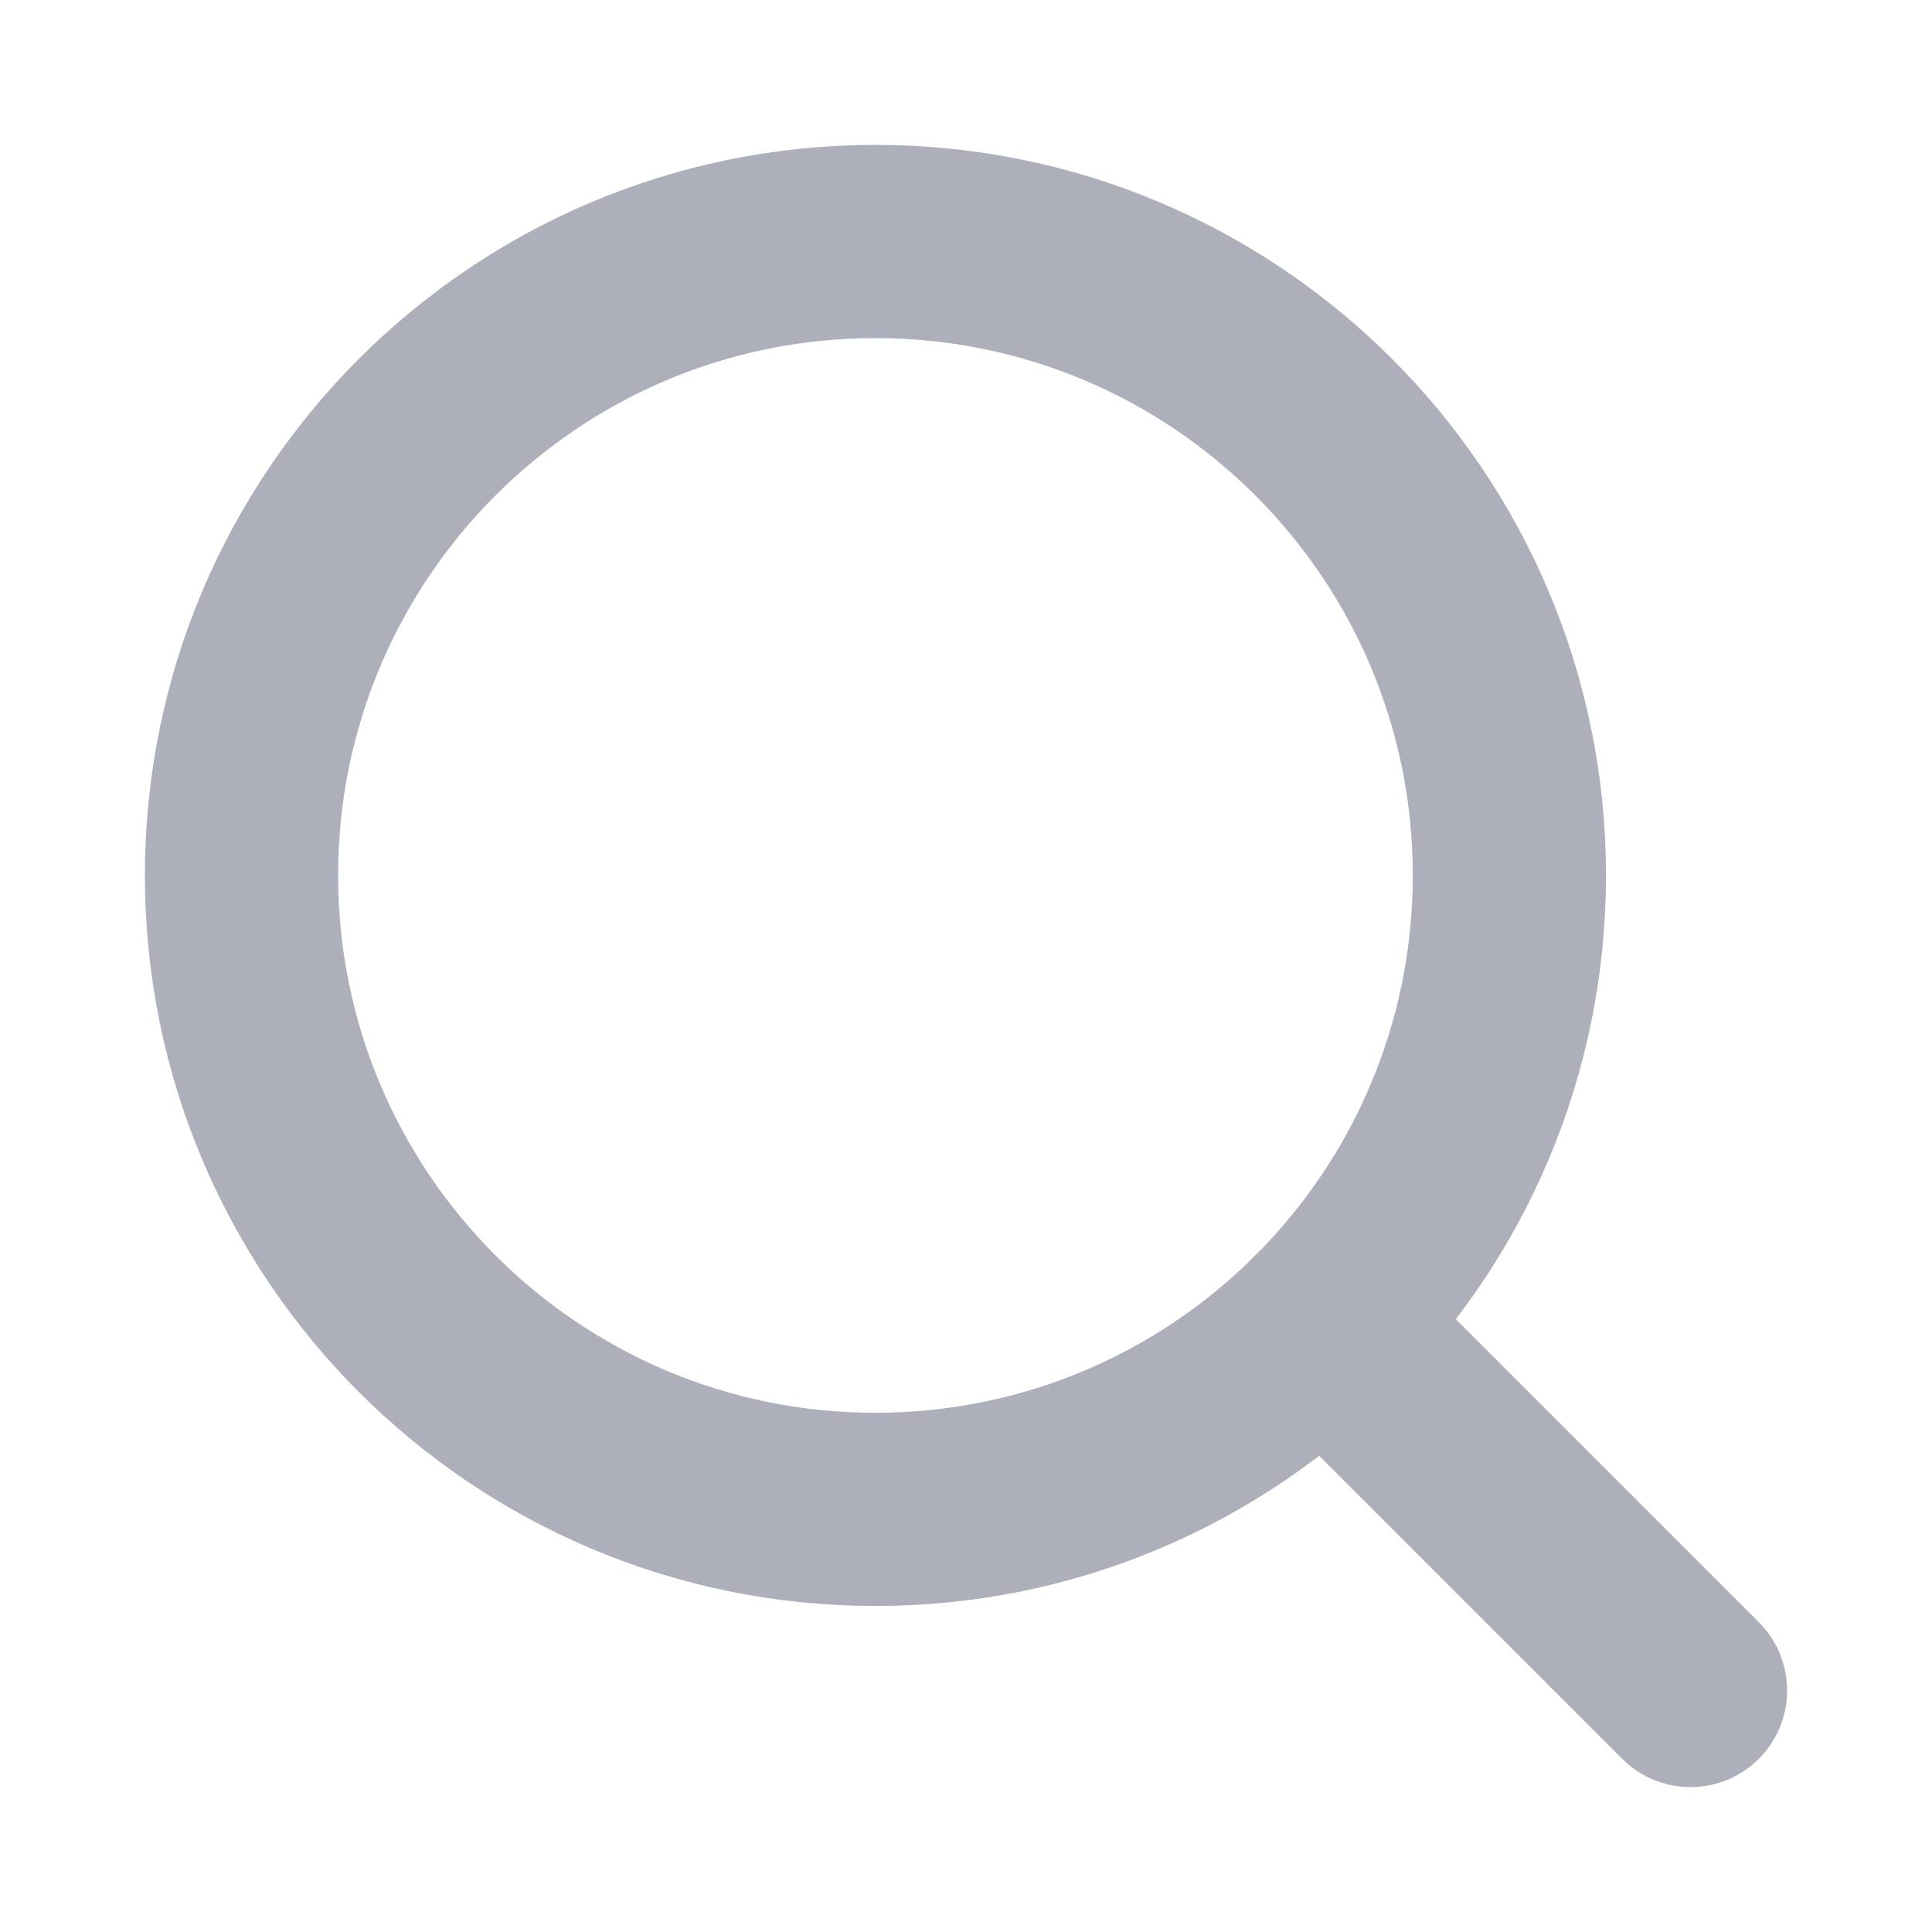
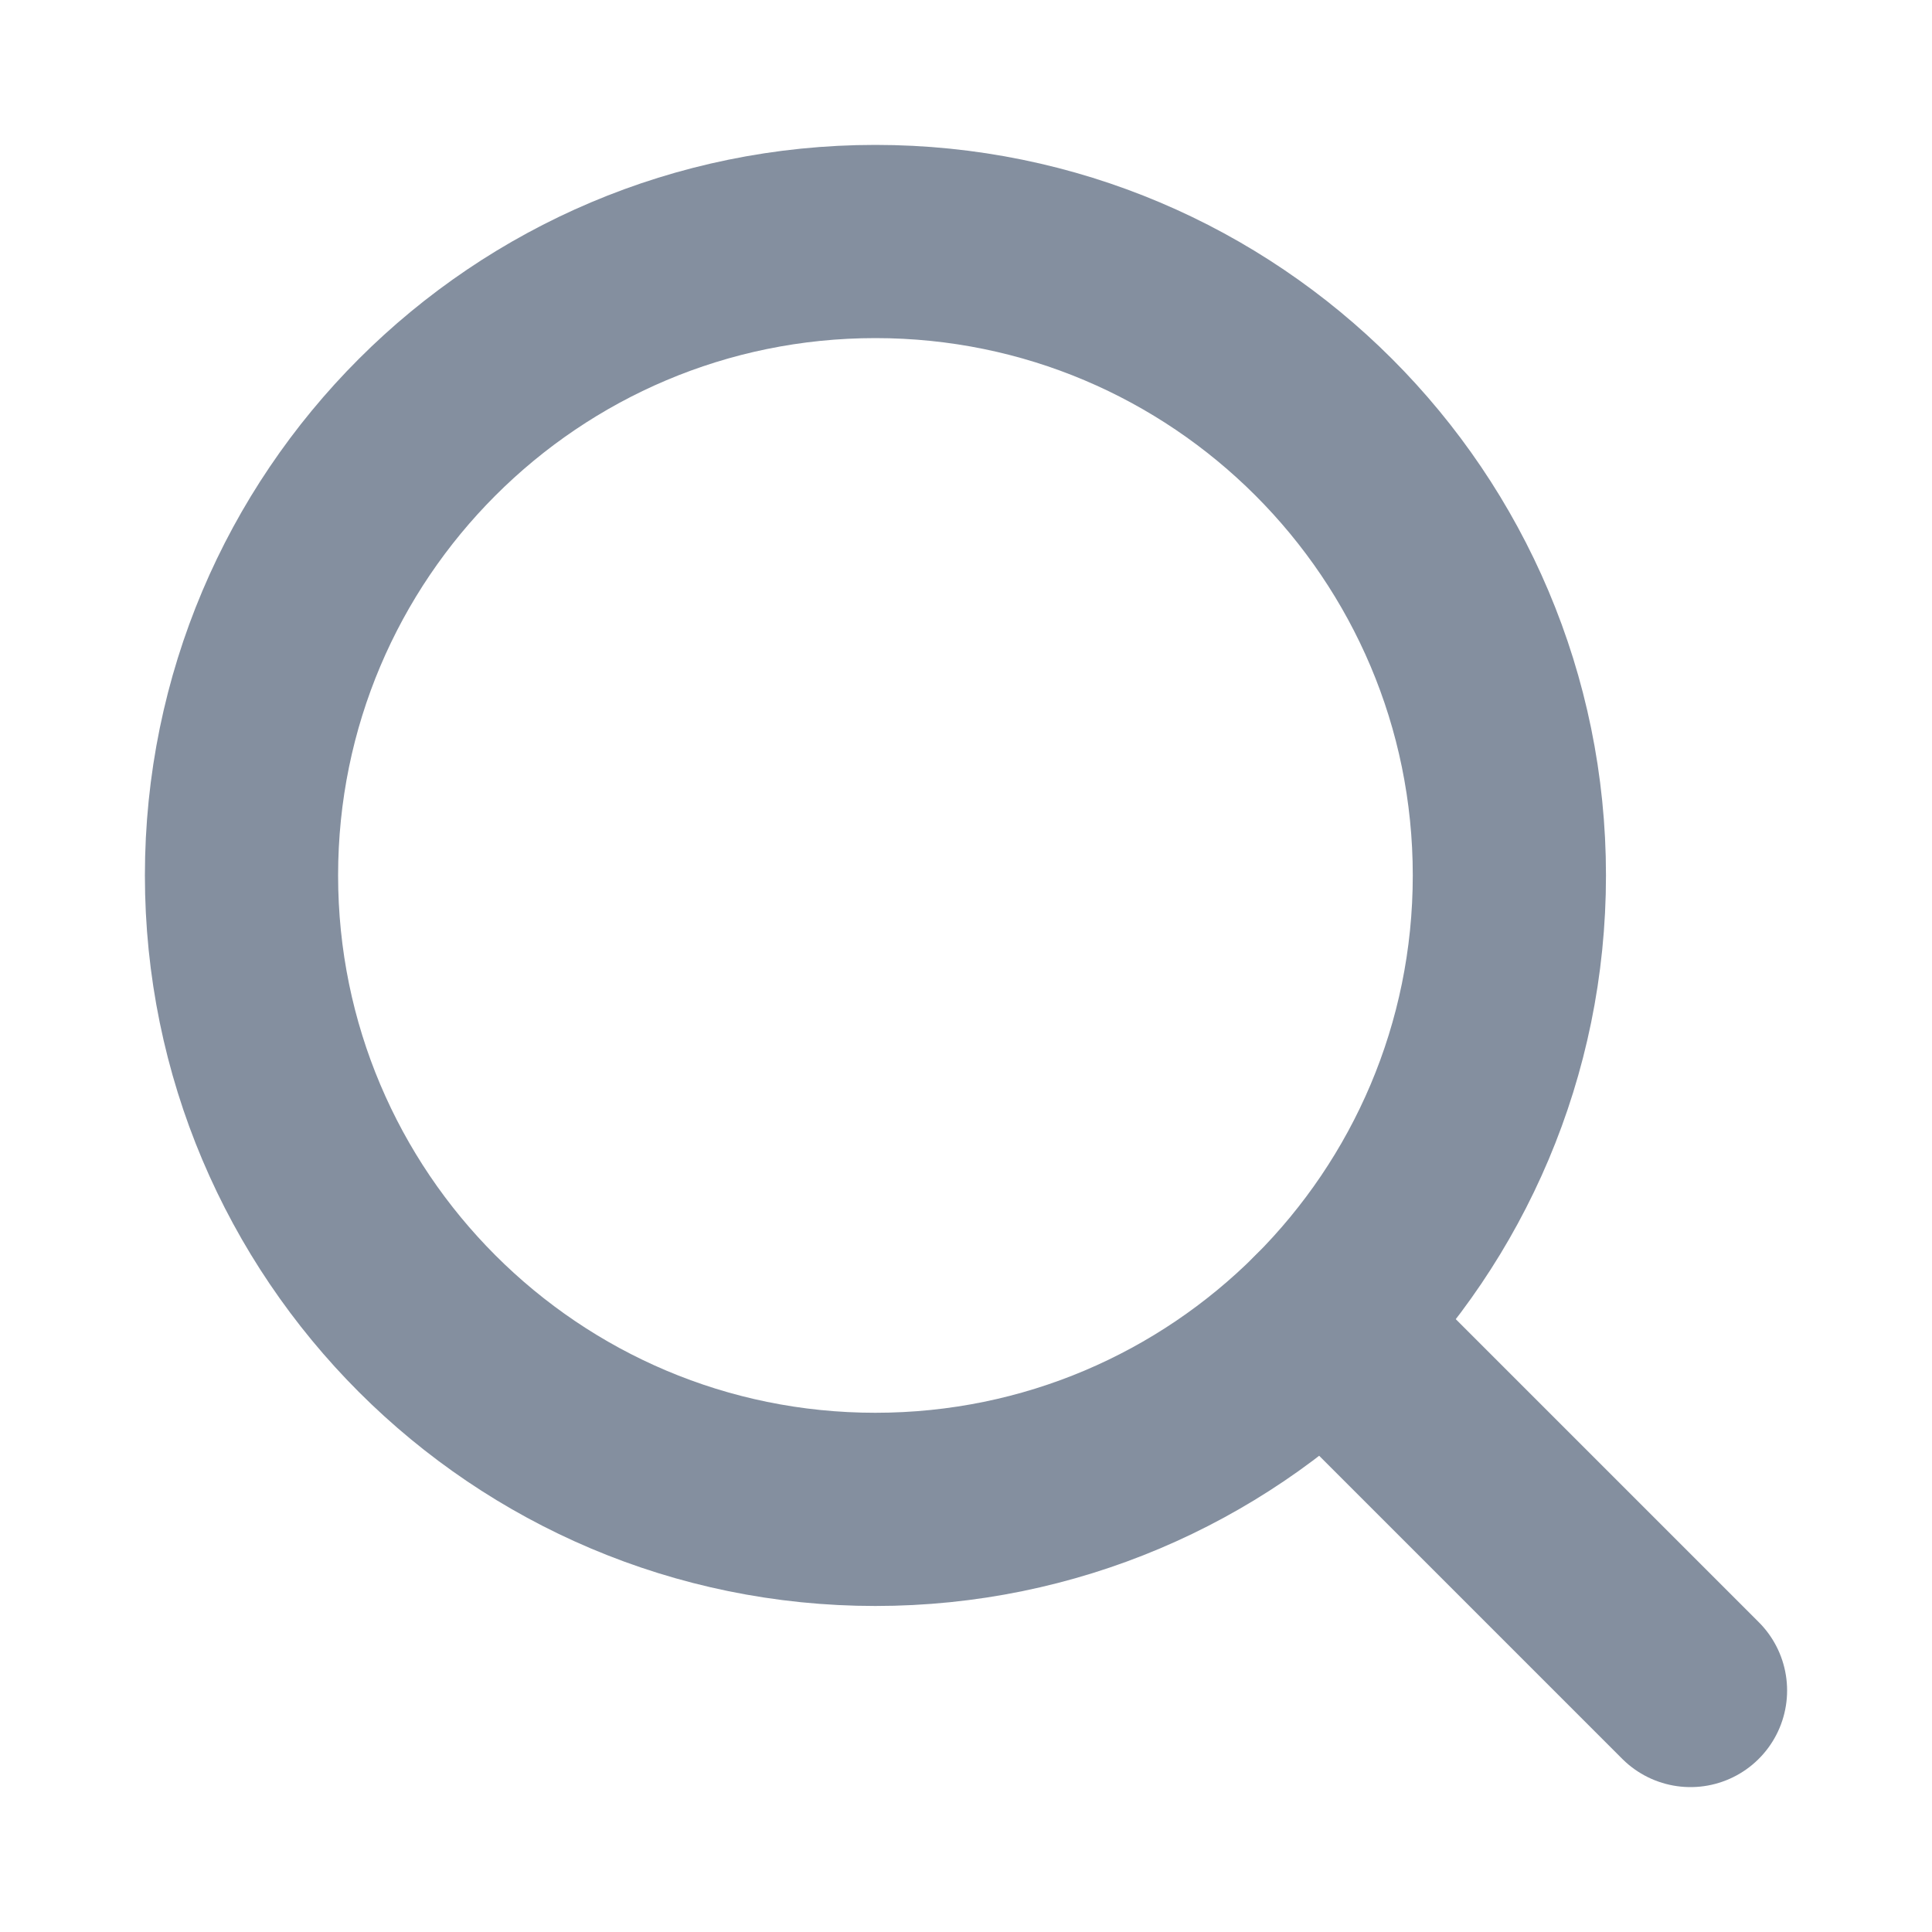
<svg xmlns="http://www.w3.org/2000/svg" width="20" height="20" viewBox="0 0 20 20" fill="none">
-   <path d="M9.062 15.625C12.687 15.625 15.625 12.687 15.625 9.062C15.625 5.438 12.687 2.5 9.062 2.5C5.438 2.5 2.5 5.438 2.5 9.062C2.5 12.687 5.438 15.625 9.062 15.625Z" stroke="#ADAFBB" stroke-width="2" stroke-linecap="round" stroke-linejoin="round" />
-   <path d="M13.703 13.703L17.5 17.5" stroke="#ADAFBB" stroke-width="2" stroke-linecap="round" stroke-linejoin="round" />
+   <path d="M9.062 15.625C12.687 15.625 15.625 12.687 15.625 9.062C15.625 5.438 12.687 2.5 9.062 2.5C5.438 2.5 2.5 5.438 2.5 9.062C2.5 12.687 5.438 15.625 9.062 15.625Z" stroke="#848F9F" stroke-width="2" stroke-linecap="round" stroke-linejoin="round" />
+   <path d="M13.703 13.703L17.5 17.5" stroke="#848F9F" stroke-width="2" stroke-linecap="round" stroke-linejoin="round" />
</svg>
